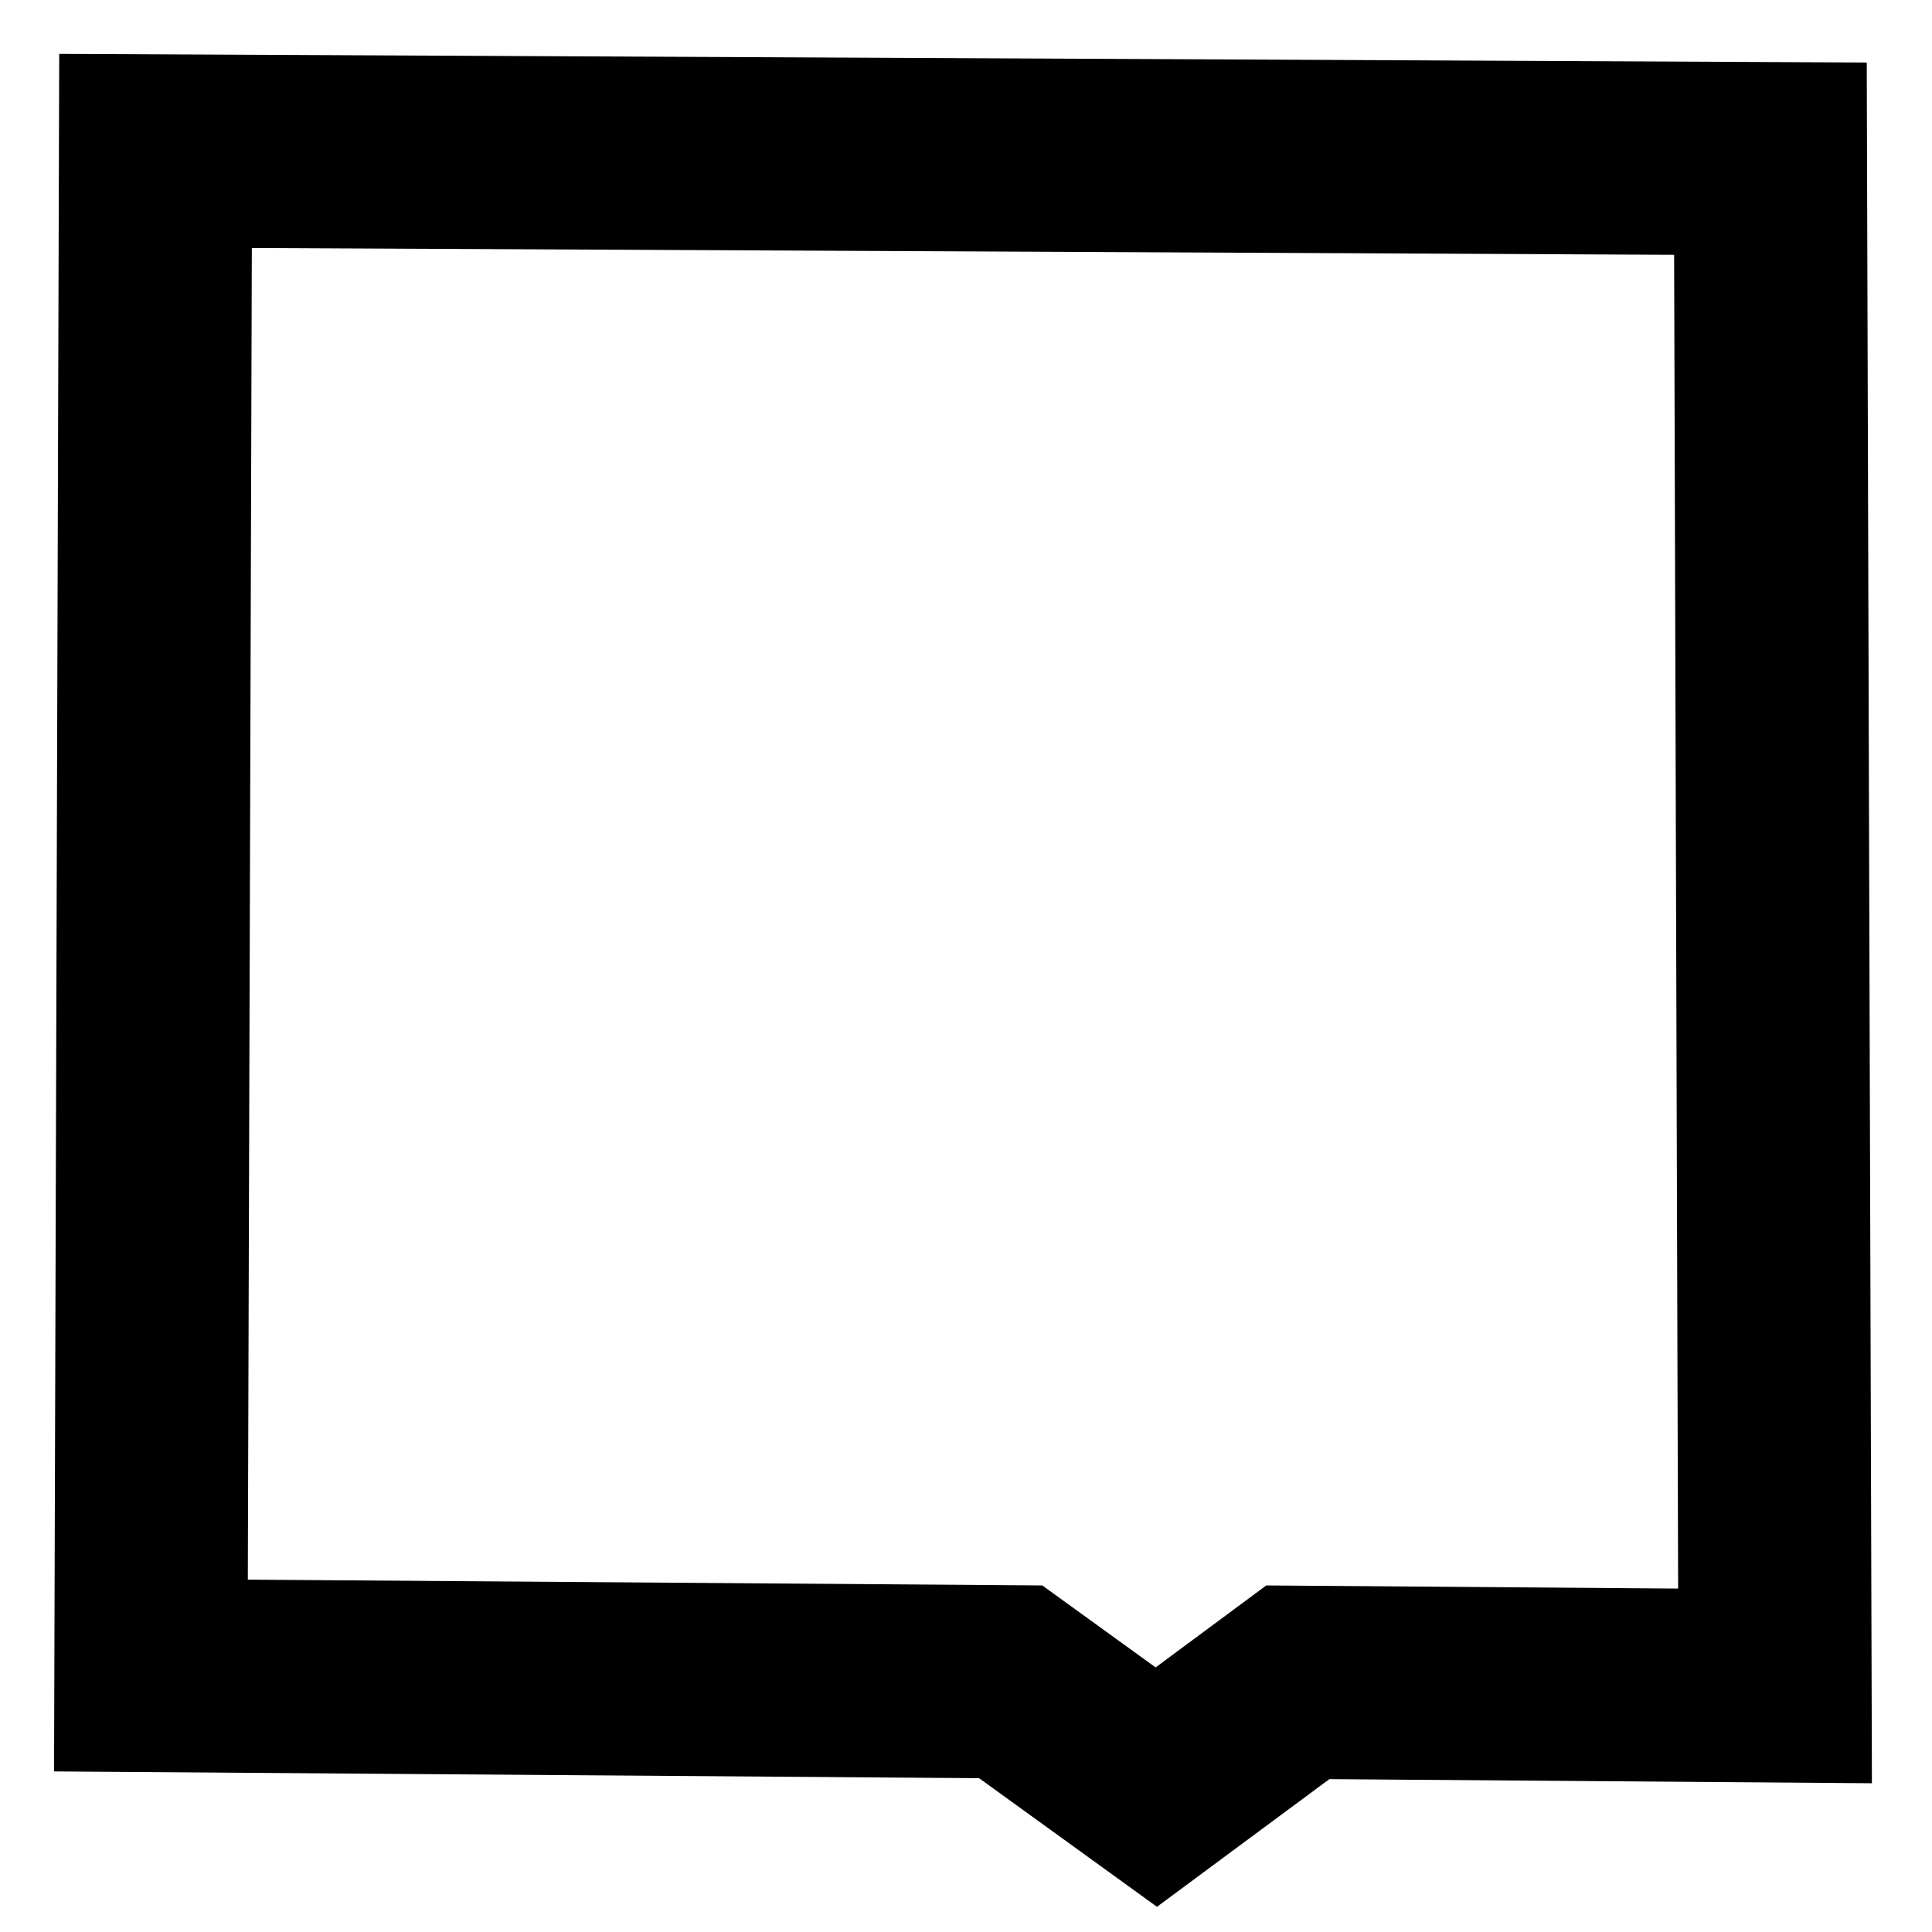
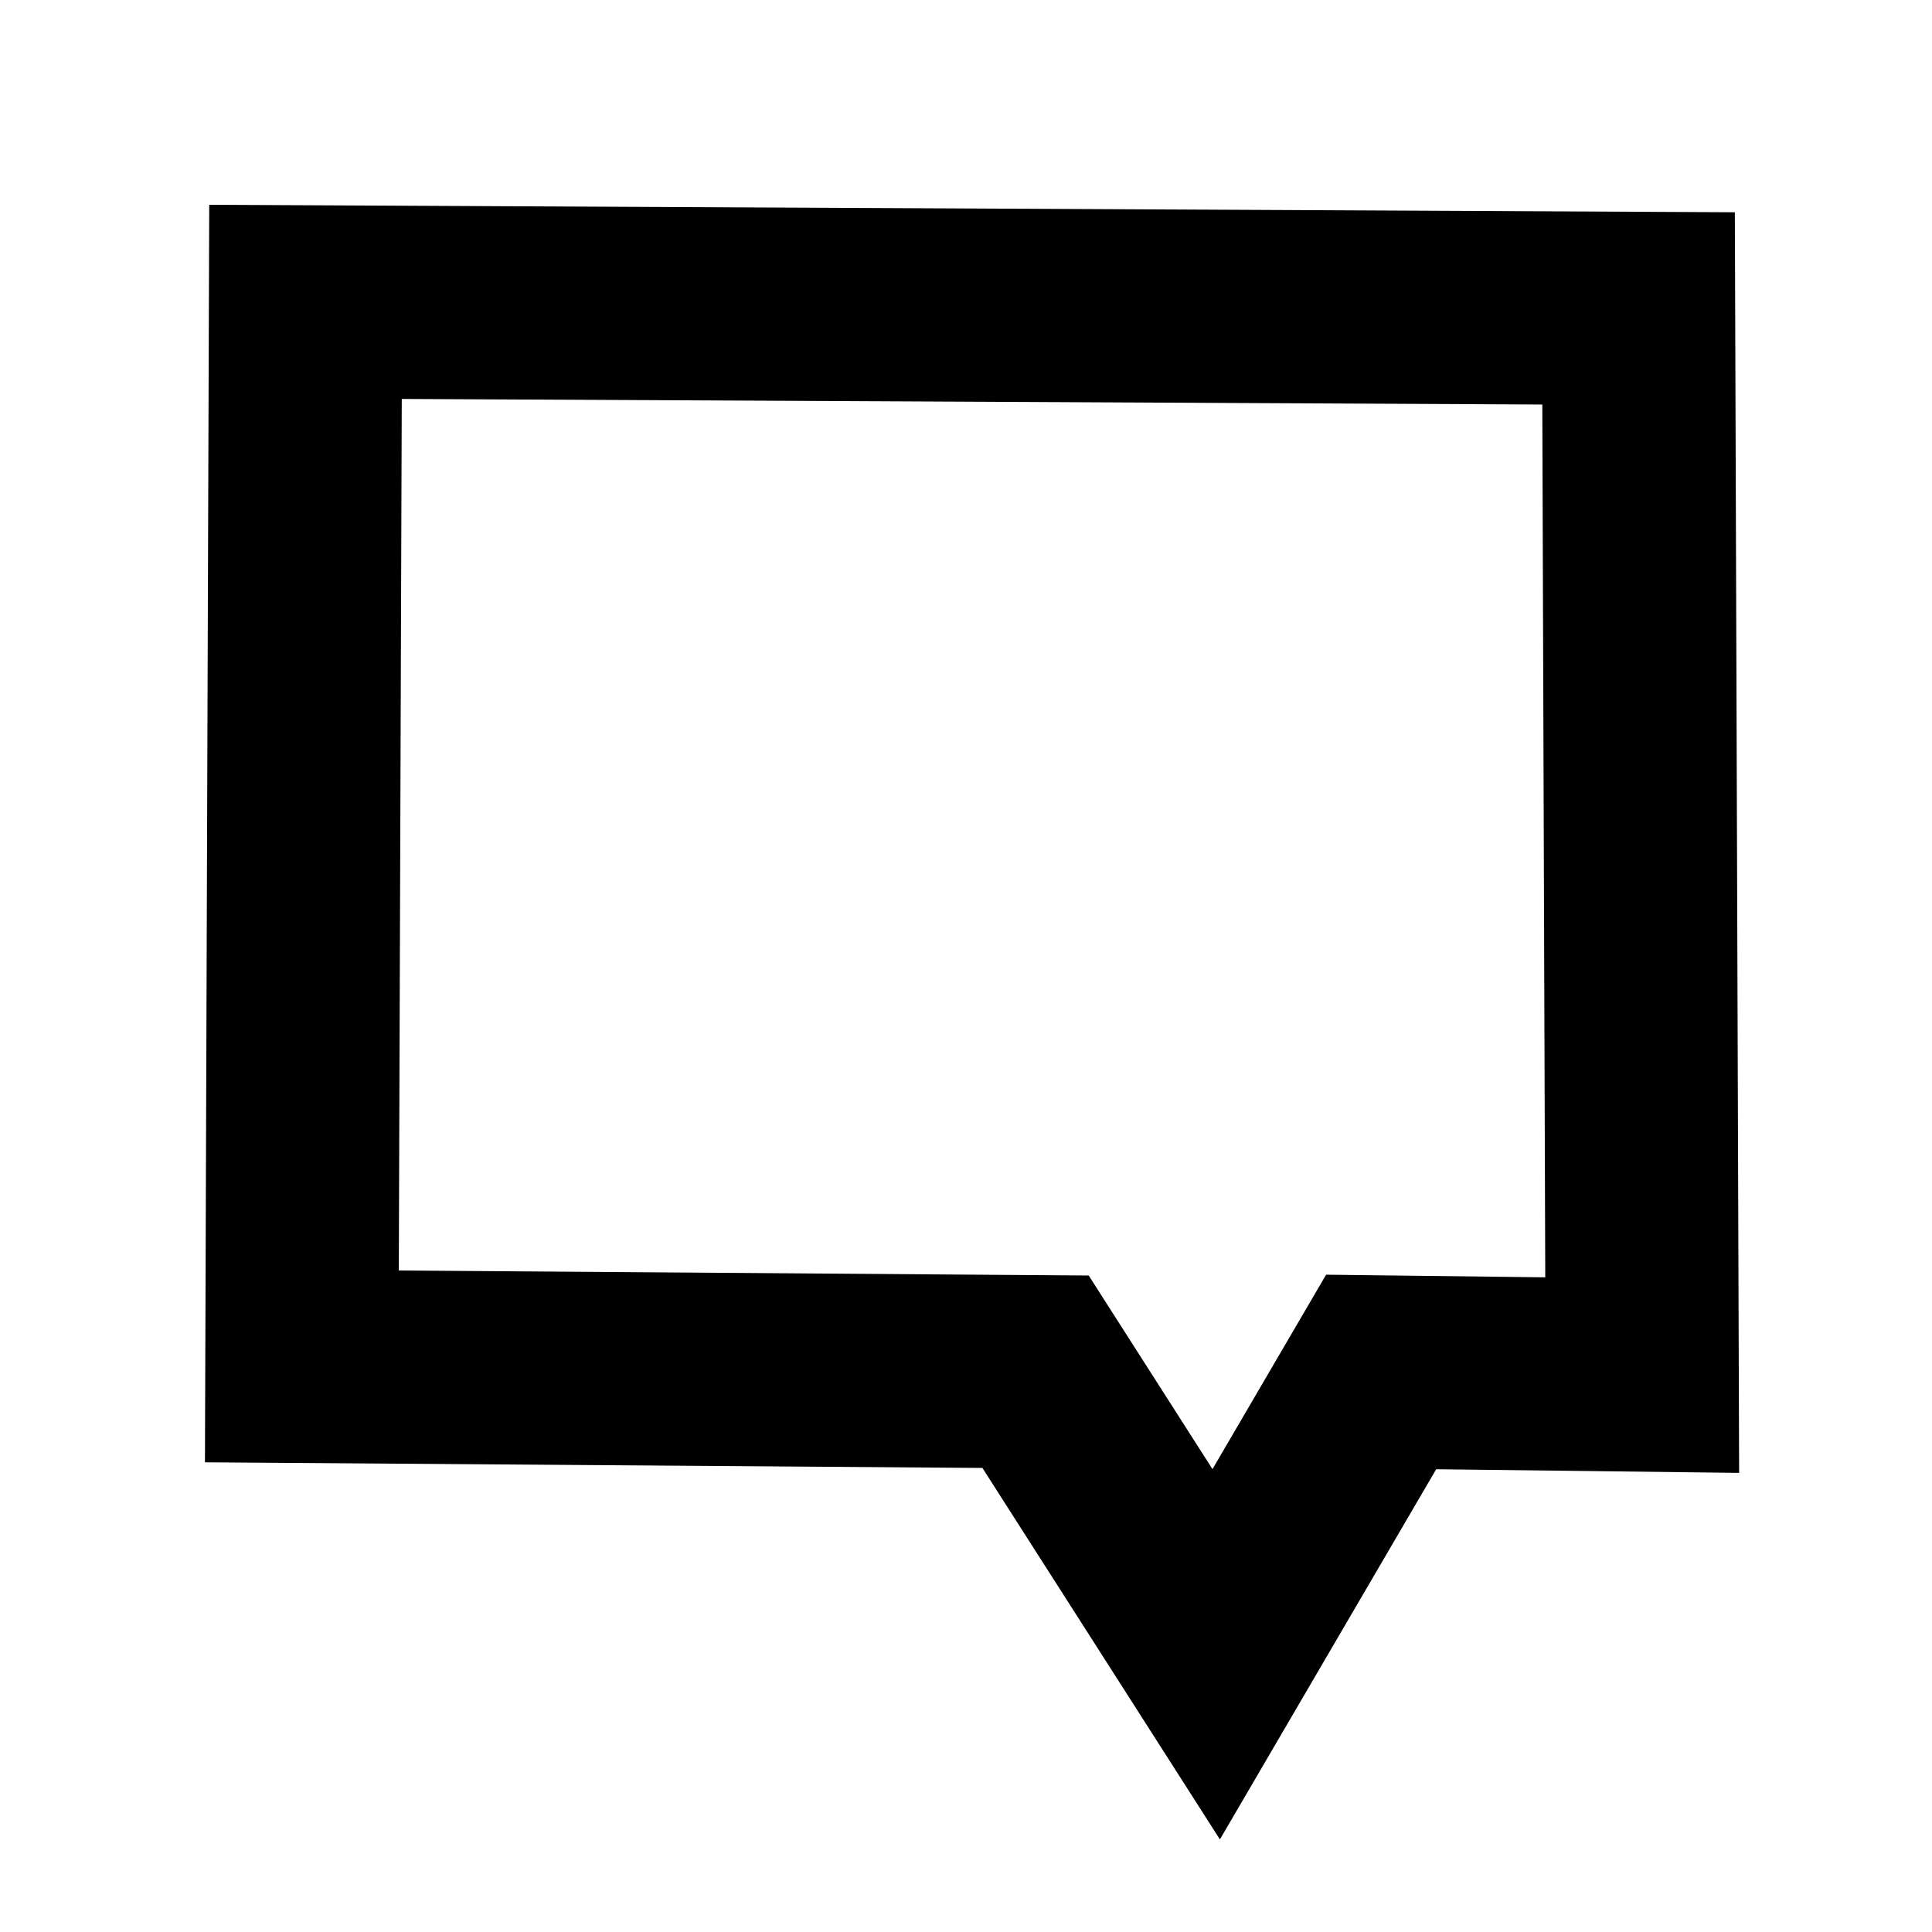
<svg xmlns="http://www.w3.org/2000/svg" id="Layer_3" viewBox="0 0 80 80">
  <defs>
    <style>.cls-1{fill:none;stroke:#000;stroke-miterlimit:10;stroke-width:8px;}</style>
  </defs>
-   <polygon class="cls-1" points="41.85 69.64 47.88 74 53.74 69.66 73.5 69.81 73.31 6.57 6.44 6.25 6.25 69.38 41.85 69.64" />
+   <polygon class="cls-1" points="42.88 56.8 50.36 68.5 57.19 56.81 68 56.94 67.85 12.77 12.65 12.5 12.5 56.58 42.88 56.8" />
</svg>
